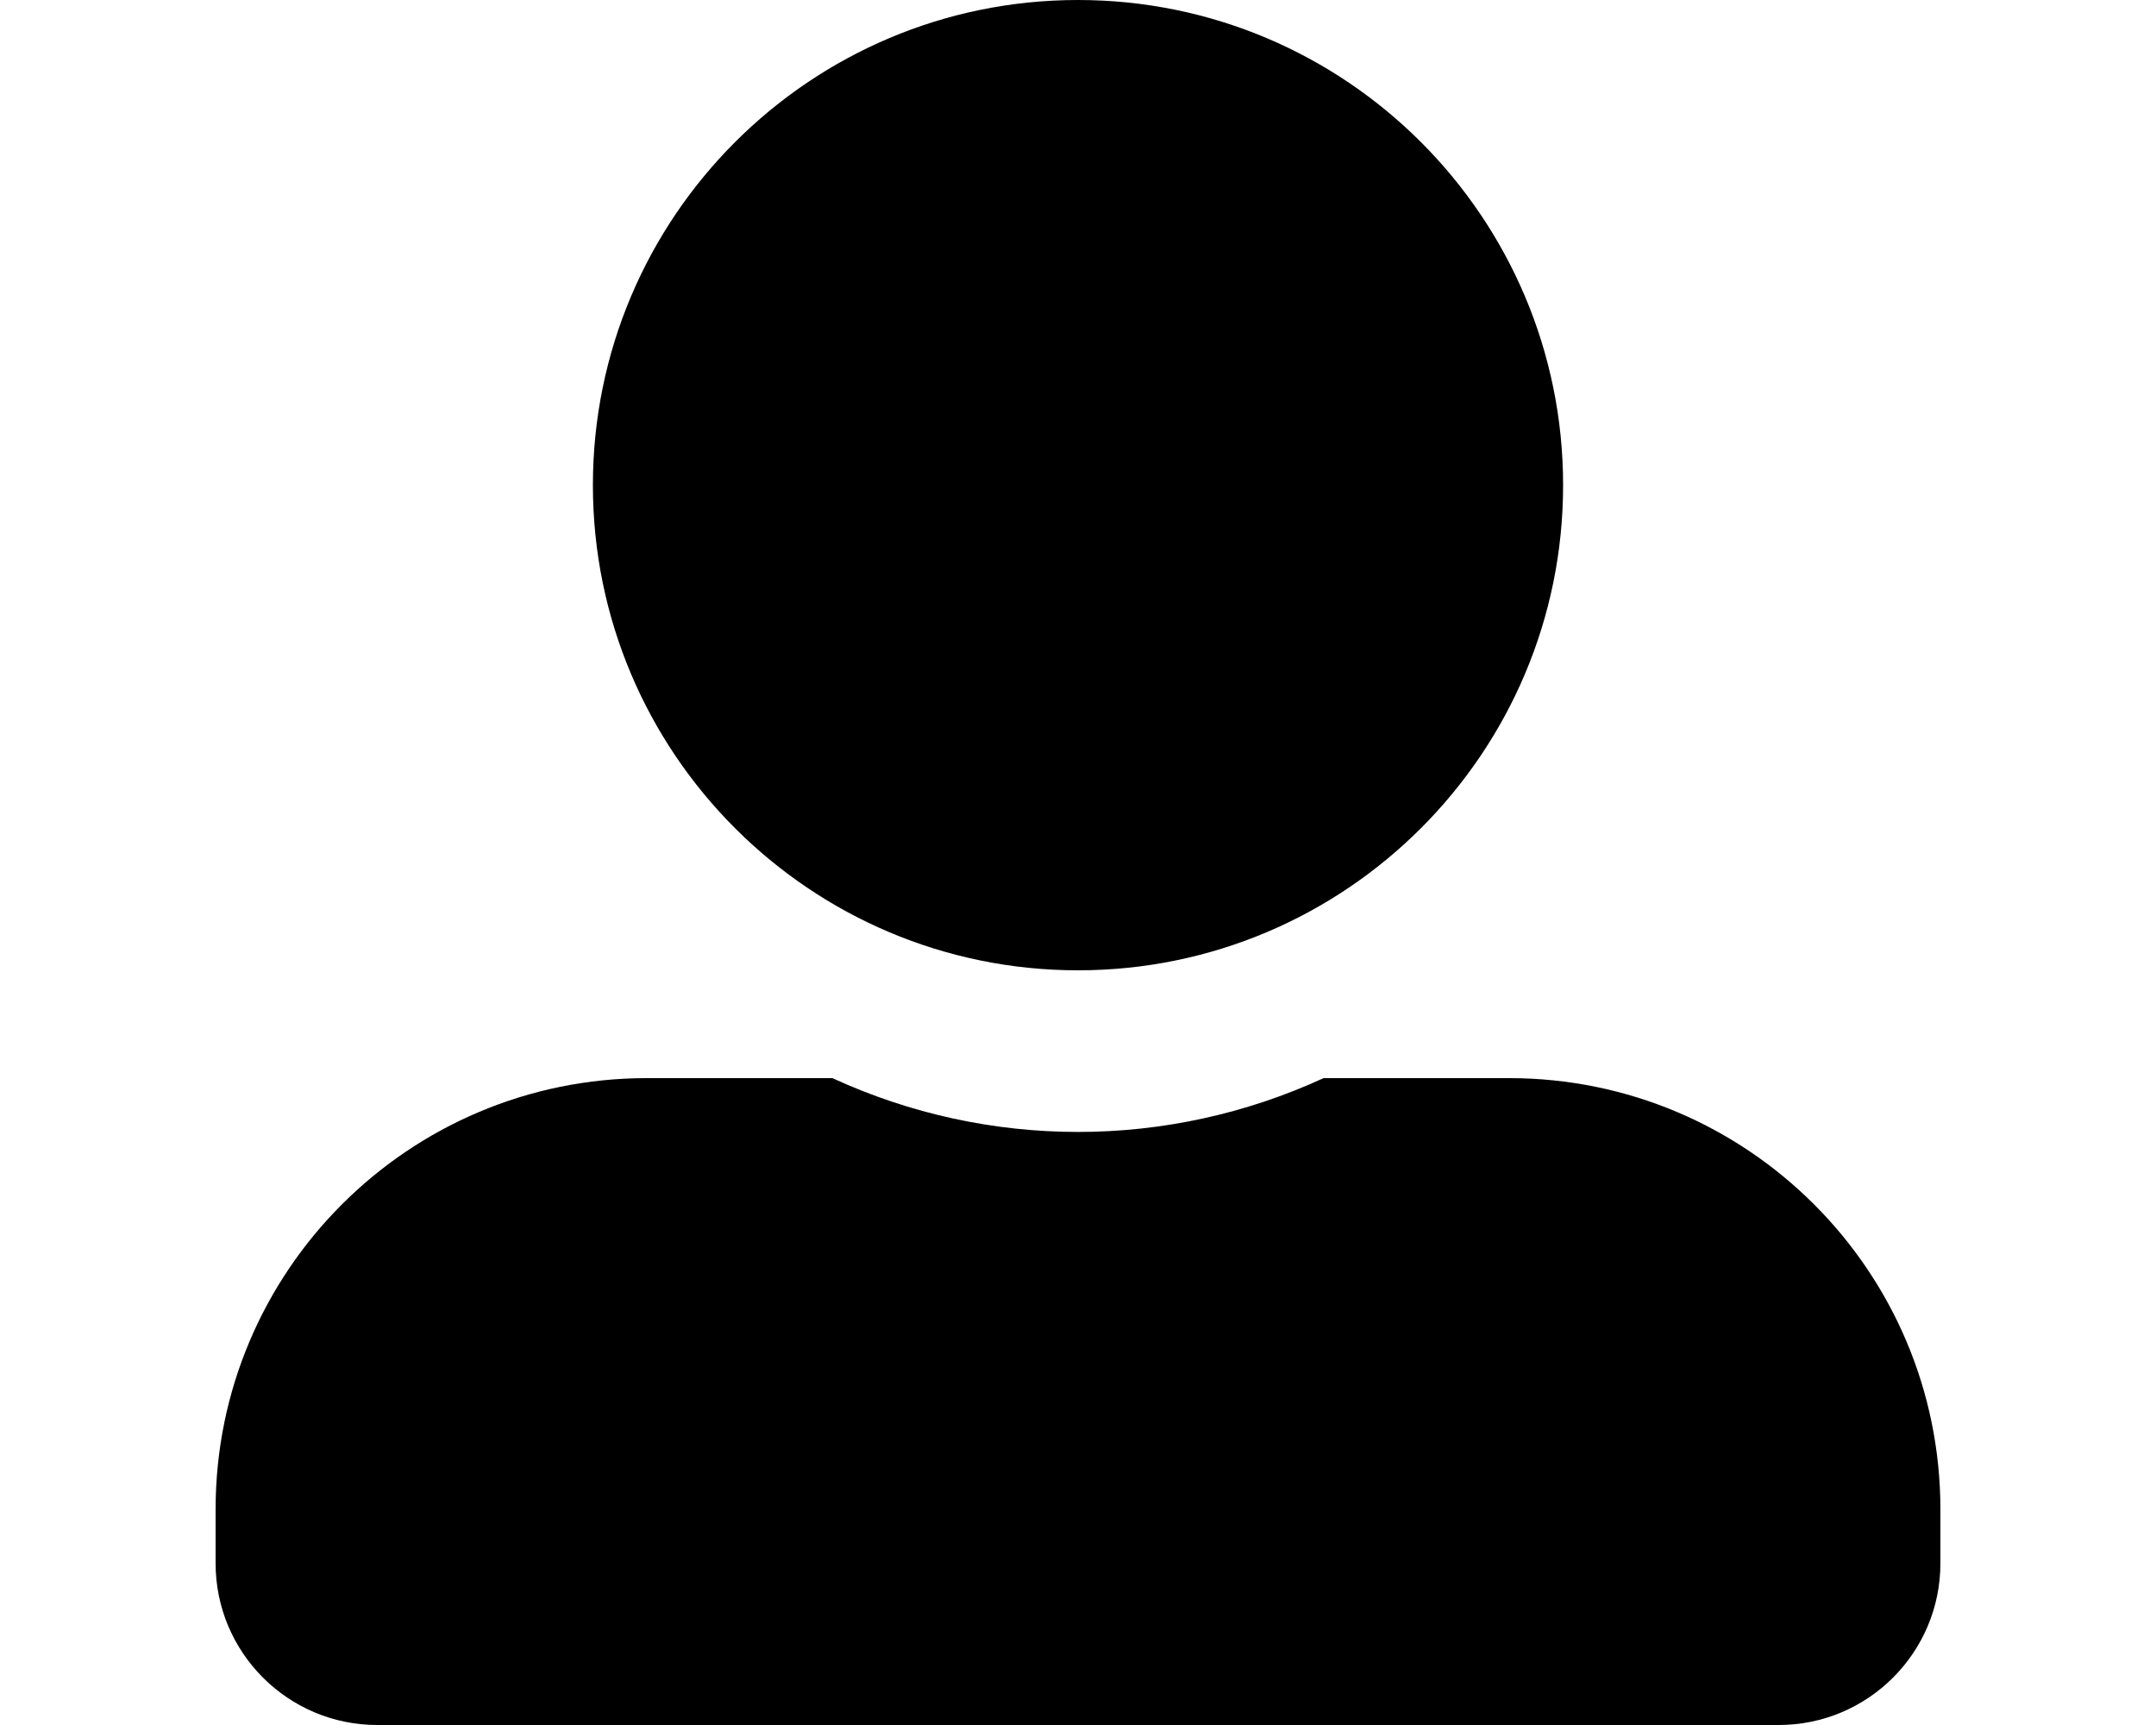
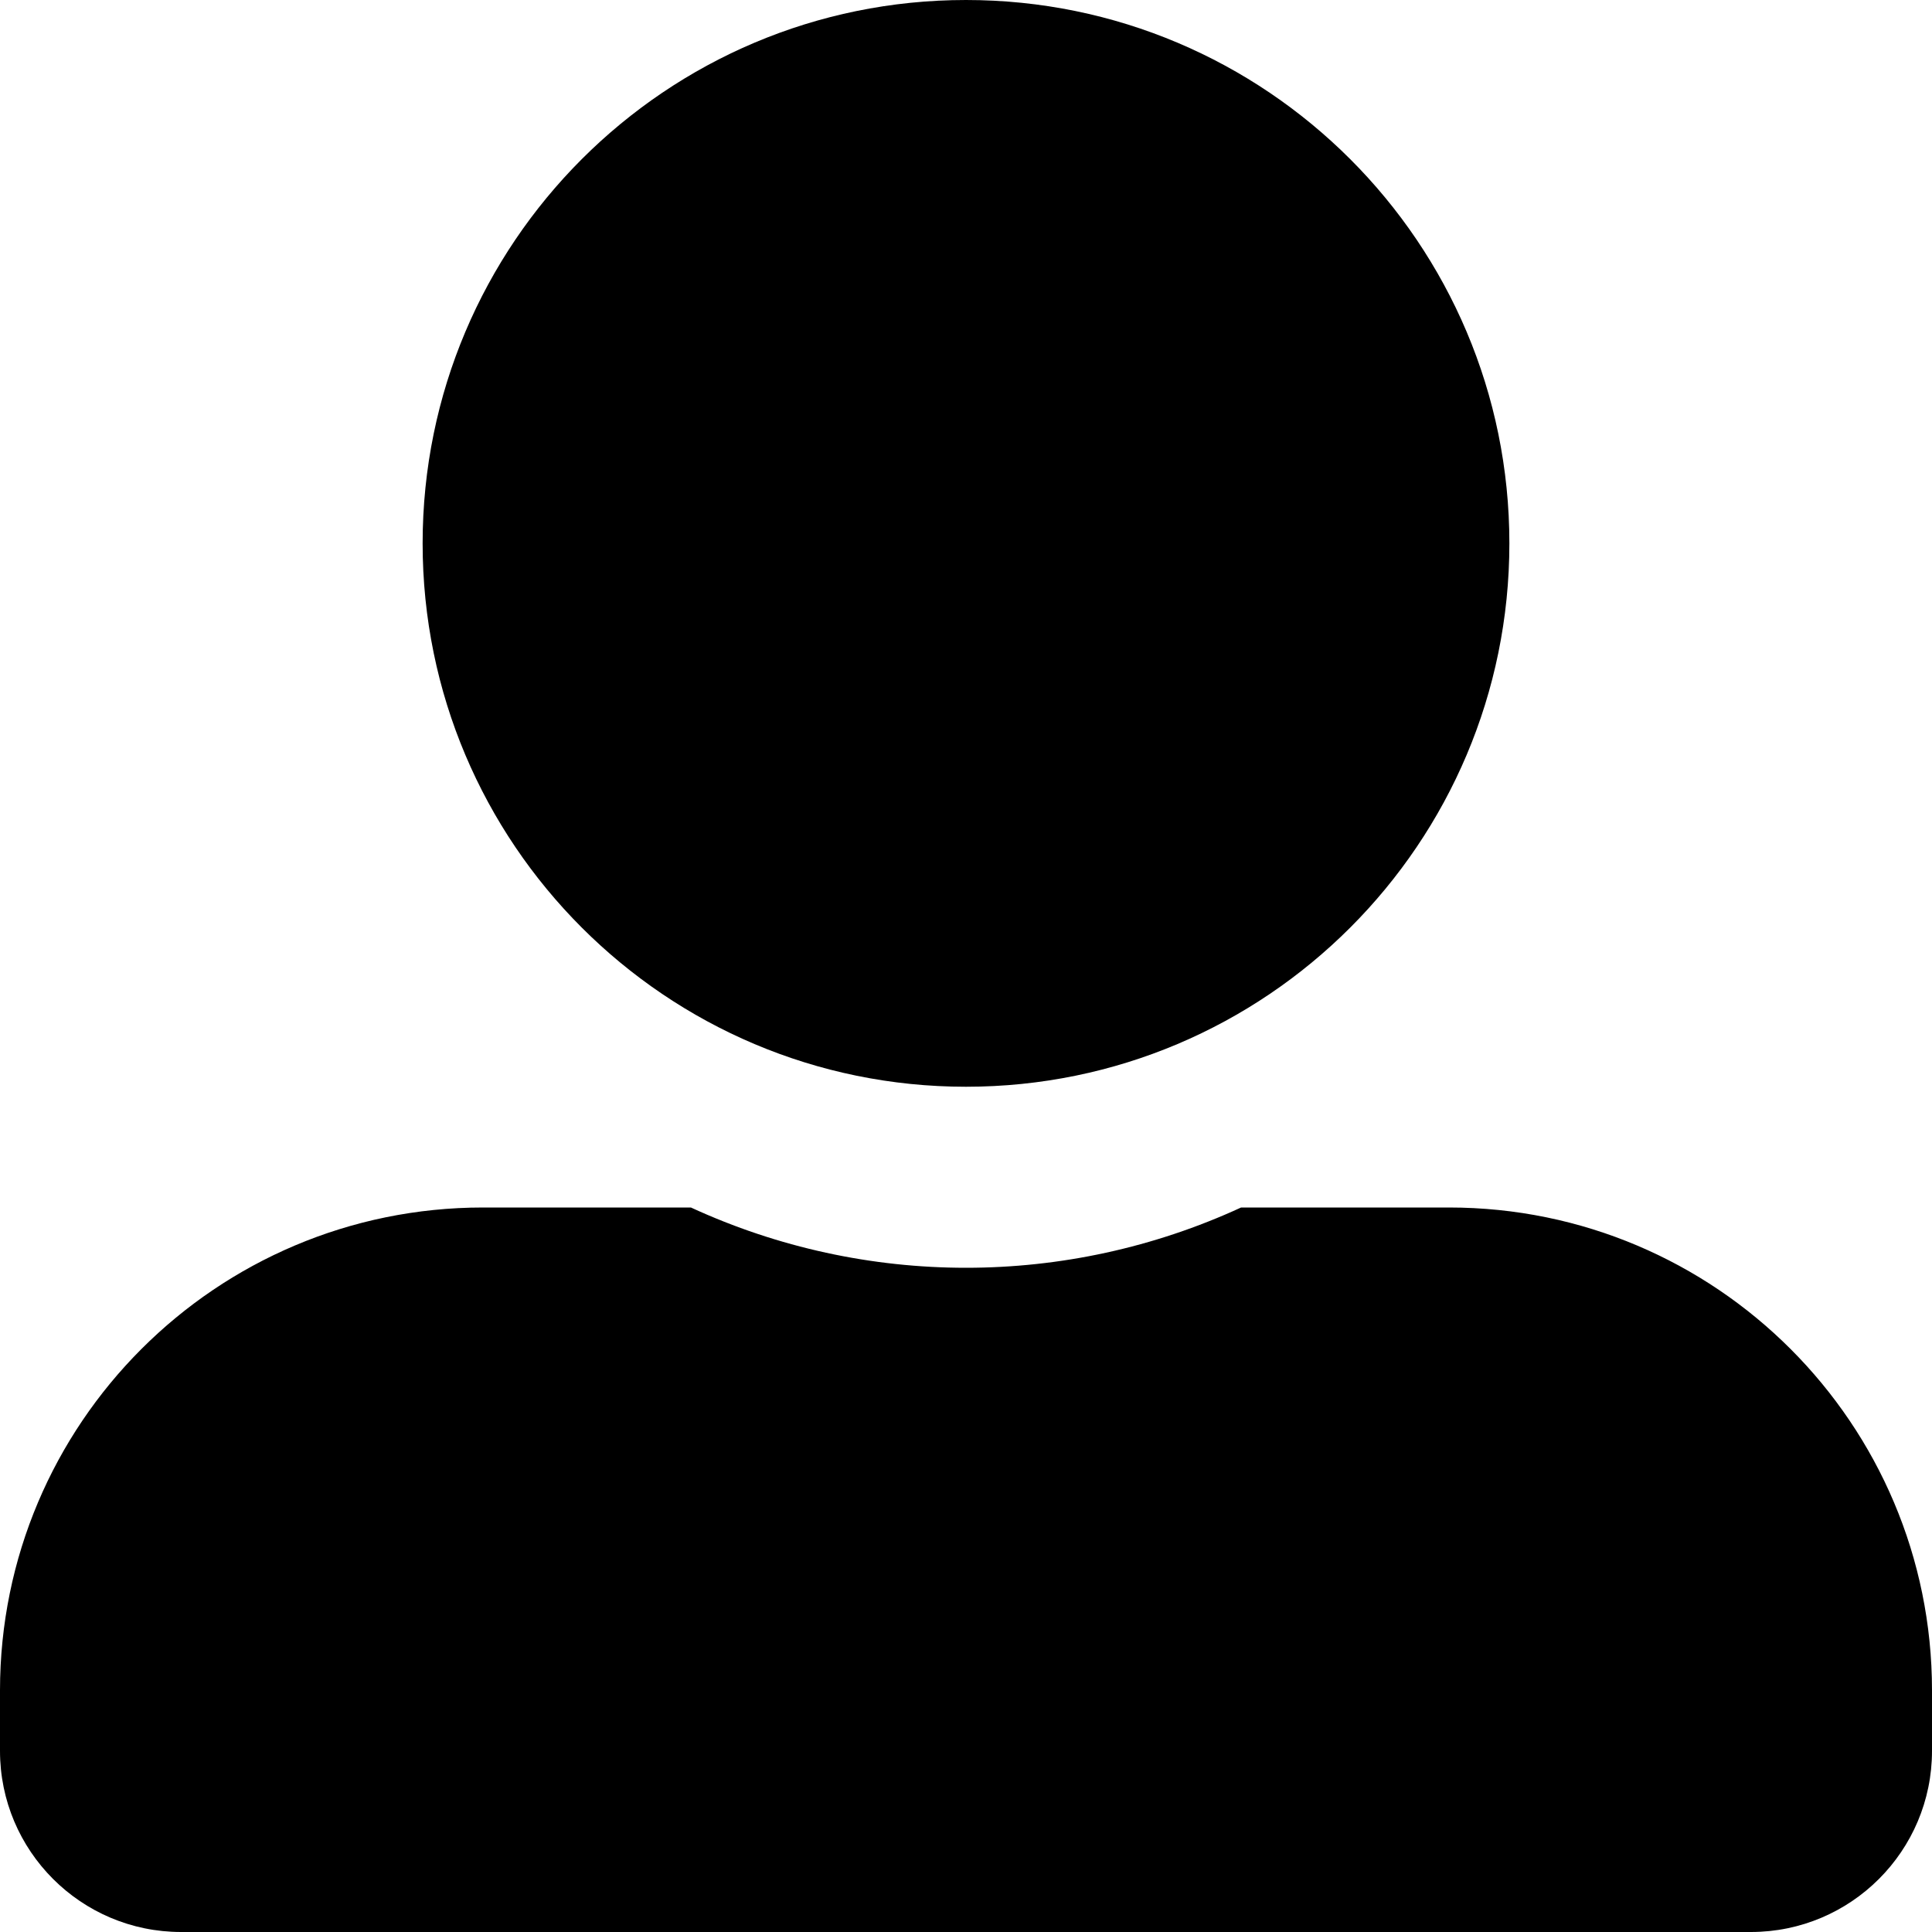
- <svg xmlns="http://www.w3.org/2000/svg" version="1.1" id="Calque_1" x="0px" y="0px" viewBox="0 0 640 512" style="enable-background:new 0 0 640 512;" xml:space="preserve">
-   <path d="M320,288c79.5,0,144-64.5,144-144S399.5,0,320,0S176,64.5,176,144S240.5,288,320,288z M448,320h-55.1  c-46.3,21.3-99.5,21.3-145.8,0H192c-70.7,0-128,57.3-128,128v16c0,26.5,21.5,48,48,48l0,0h416c26.5,0,48-21.5,48-48l0,0v-16  C576,377.3,518.7,320,448,320z" />
+ <svg xmlns="http://www.w3.org/2000/svg" id="Calque_1" data-name="Calque 1" viewBox="0 0 512 512">
+   <path d="M320,288A144,144,0,1,0,176,144,144,144,0,0,0,320,288Zm128,32H392.9a174.32,174.32,0,0,1-145.8,0H192A128,128,0,0,0,64,448v16a48,48,0,0,0,48,48H528a48,48,0,0,0,48-48h0V448A128,128,0,0,0,448,320Z" transform="translate(-64)" />
</svg>
